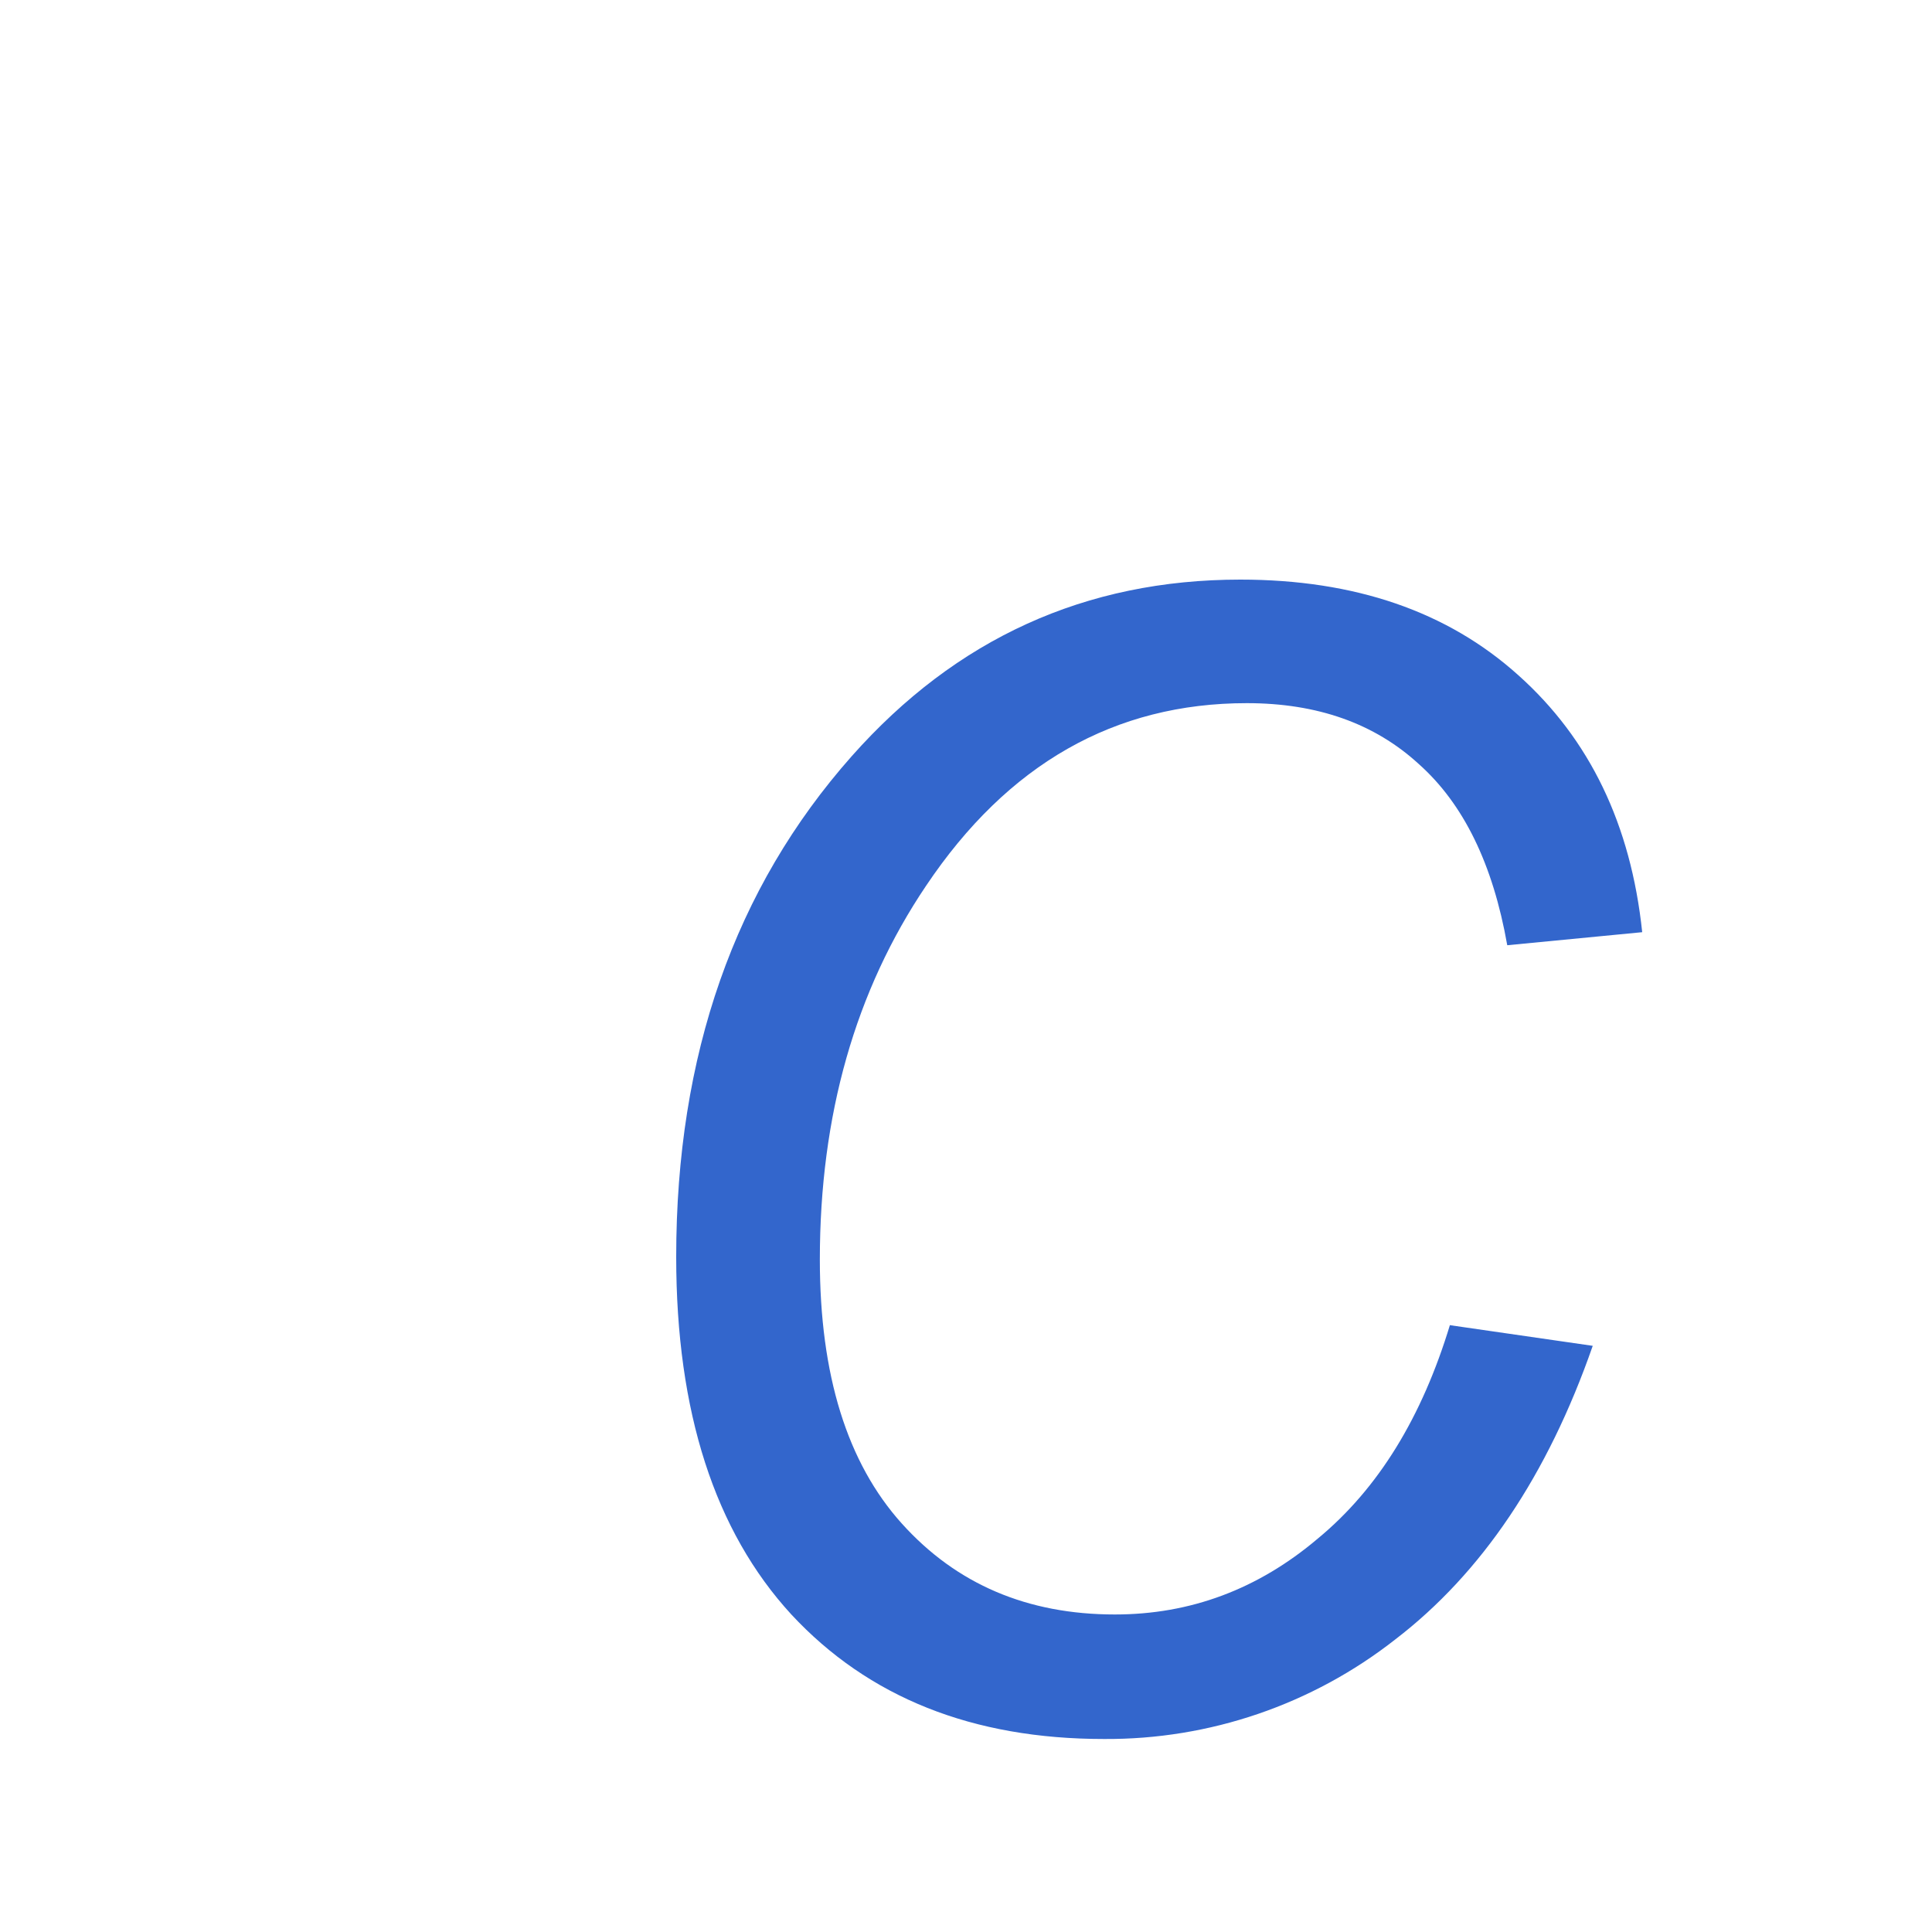
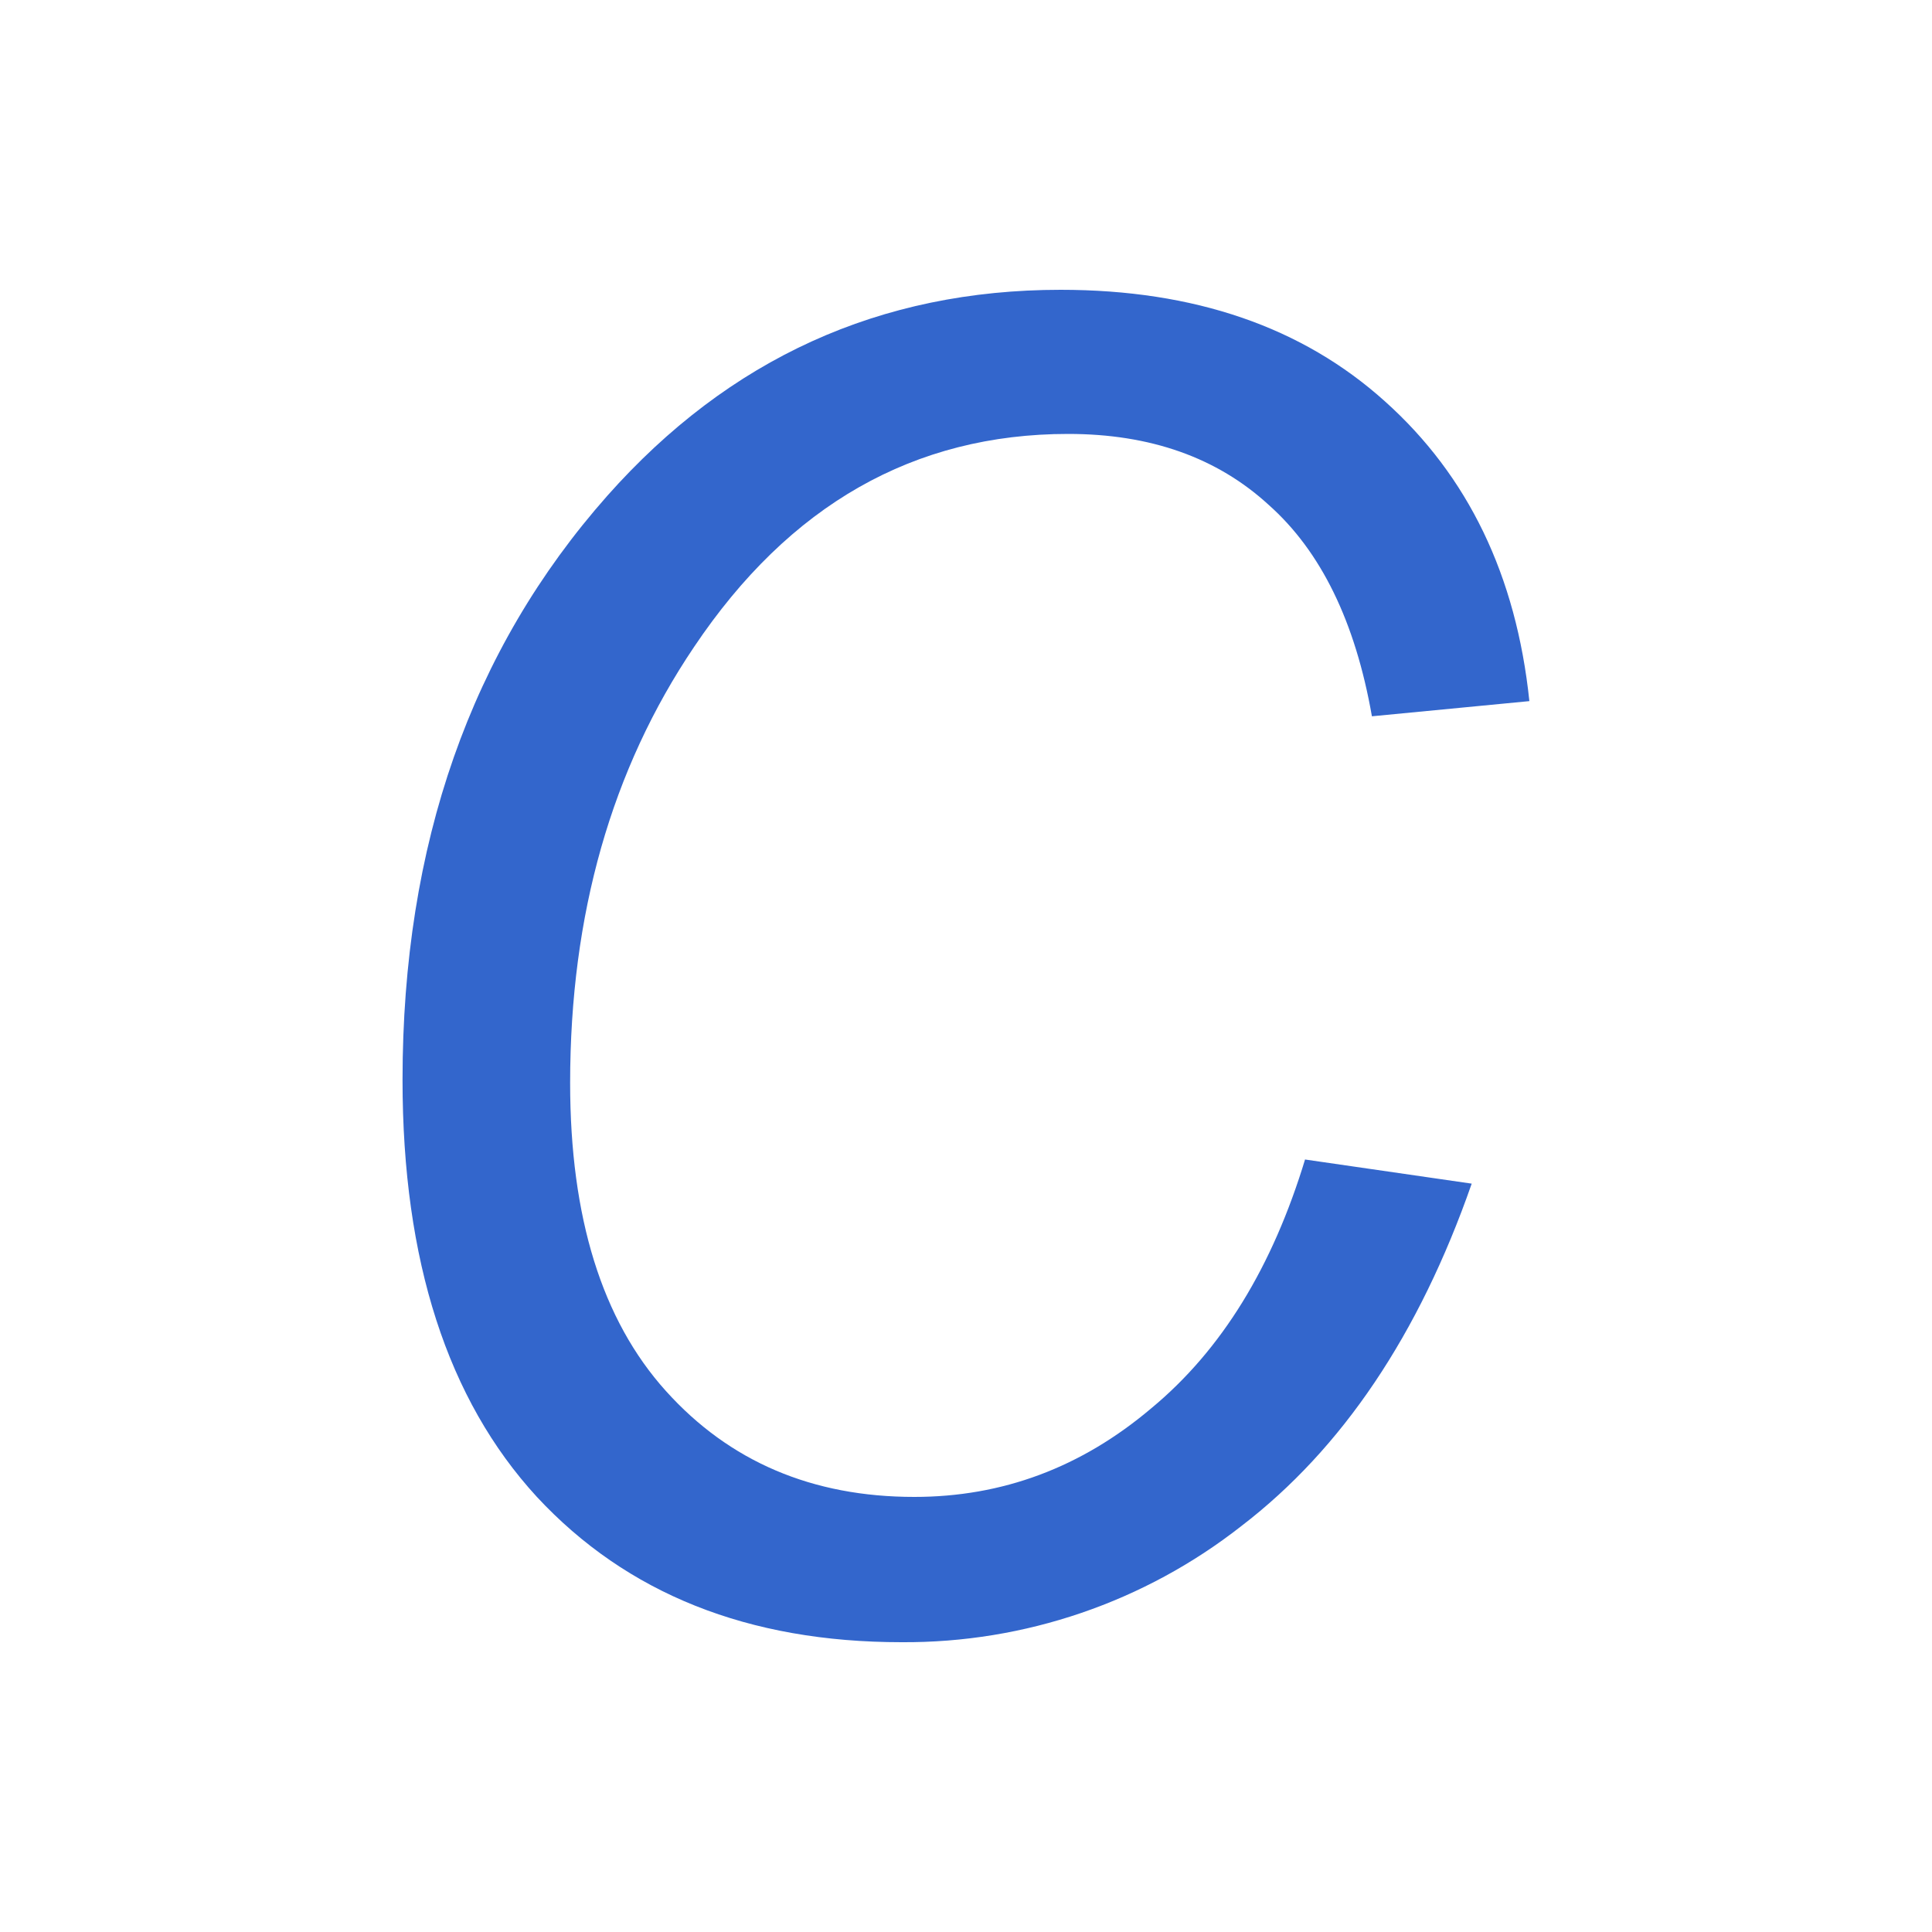
<svg xmlns="http://www.w3.org/2000/svg" width="20" height="20" viewBox="0 0 20 20">
-   <path fill="#36c" d="M15.008 13.718l1.48.214c-.467 1.34-1.15 2.354-2.045 3.04a4.835 4.835 0 0 1-3.015 1.03c-1.36 0-2.438-.43-3.237-1.29C7.4 15.85 7 14.618 7 13.012c0-2.09.606-3.817 1.817-5.184C9.897 6.61 11.237 6 12.84 6c1.186 0 2.145.33 2.878.99.738.66 1.165 1.546 1.282 2.66l-1.397.135c-.148-.84-.453-1.464-.916-1.876-.458-.42-1.05-.63-1.78-.63-1.368 0-2.475.63-3.32 1.89-.733 1.087-1.1 2.377-1.1 3.87 0 1.194.283 2.104.848 2.732.565.628 1.3.942 2.206.942.78 0 1.48-.26 2.1-.785.63-.52 1.08-1.26 1.37-2.216" />
+   <g fill="#36c">
+     <path d="M13.509 12.003l1.726.25c-.545 1.562-1.341 2.745-2.385 3.545A5.64 5.64 0 0 1 9.333 17c-1.587 0-2.844-.502-3.776-1.505-.923-1.005-1.39-2.442-1.39-4.316 0-2.438.708-4.452 2.12-6.047C7.547 3.712 9.11 3 10.98 3c1.383 0 2.502.385 3.357 1.155.86.77 1.359 1.803 1.495 3.103l-1.63.157c-.172-.98-.528-1.708-1.068-2.188-.534-.49-1.225-.735-2.076-.735-1.596 0-2.887.735-3.873 2.205-.855 1.267-1.283 2.772-1.283 4.514 0 1.392.33 2.454.99 3.187.658.732 1.516 1.098 2.573 1.098.91 0 1.726-.303 2.45-.915.734-.607 1.259-1.47 1.597-2.585" />
+   </g>
</svg>
